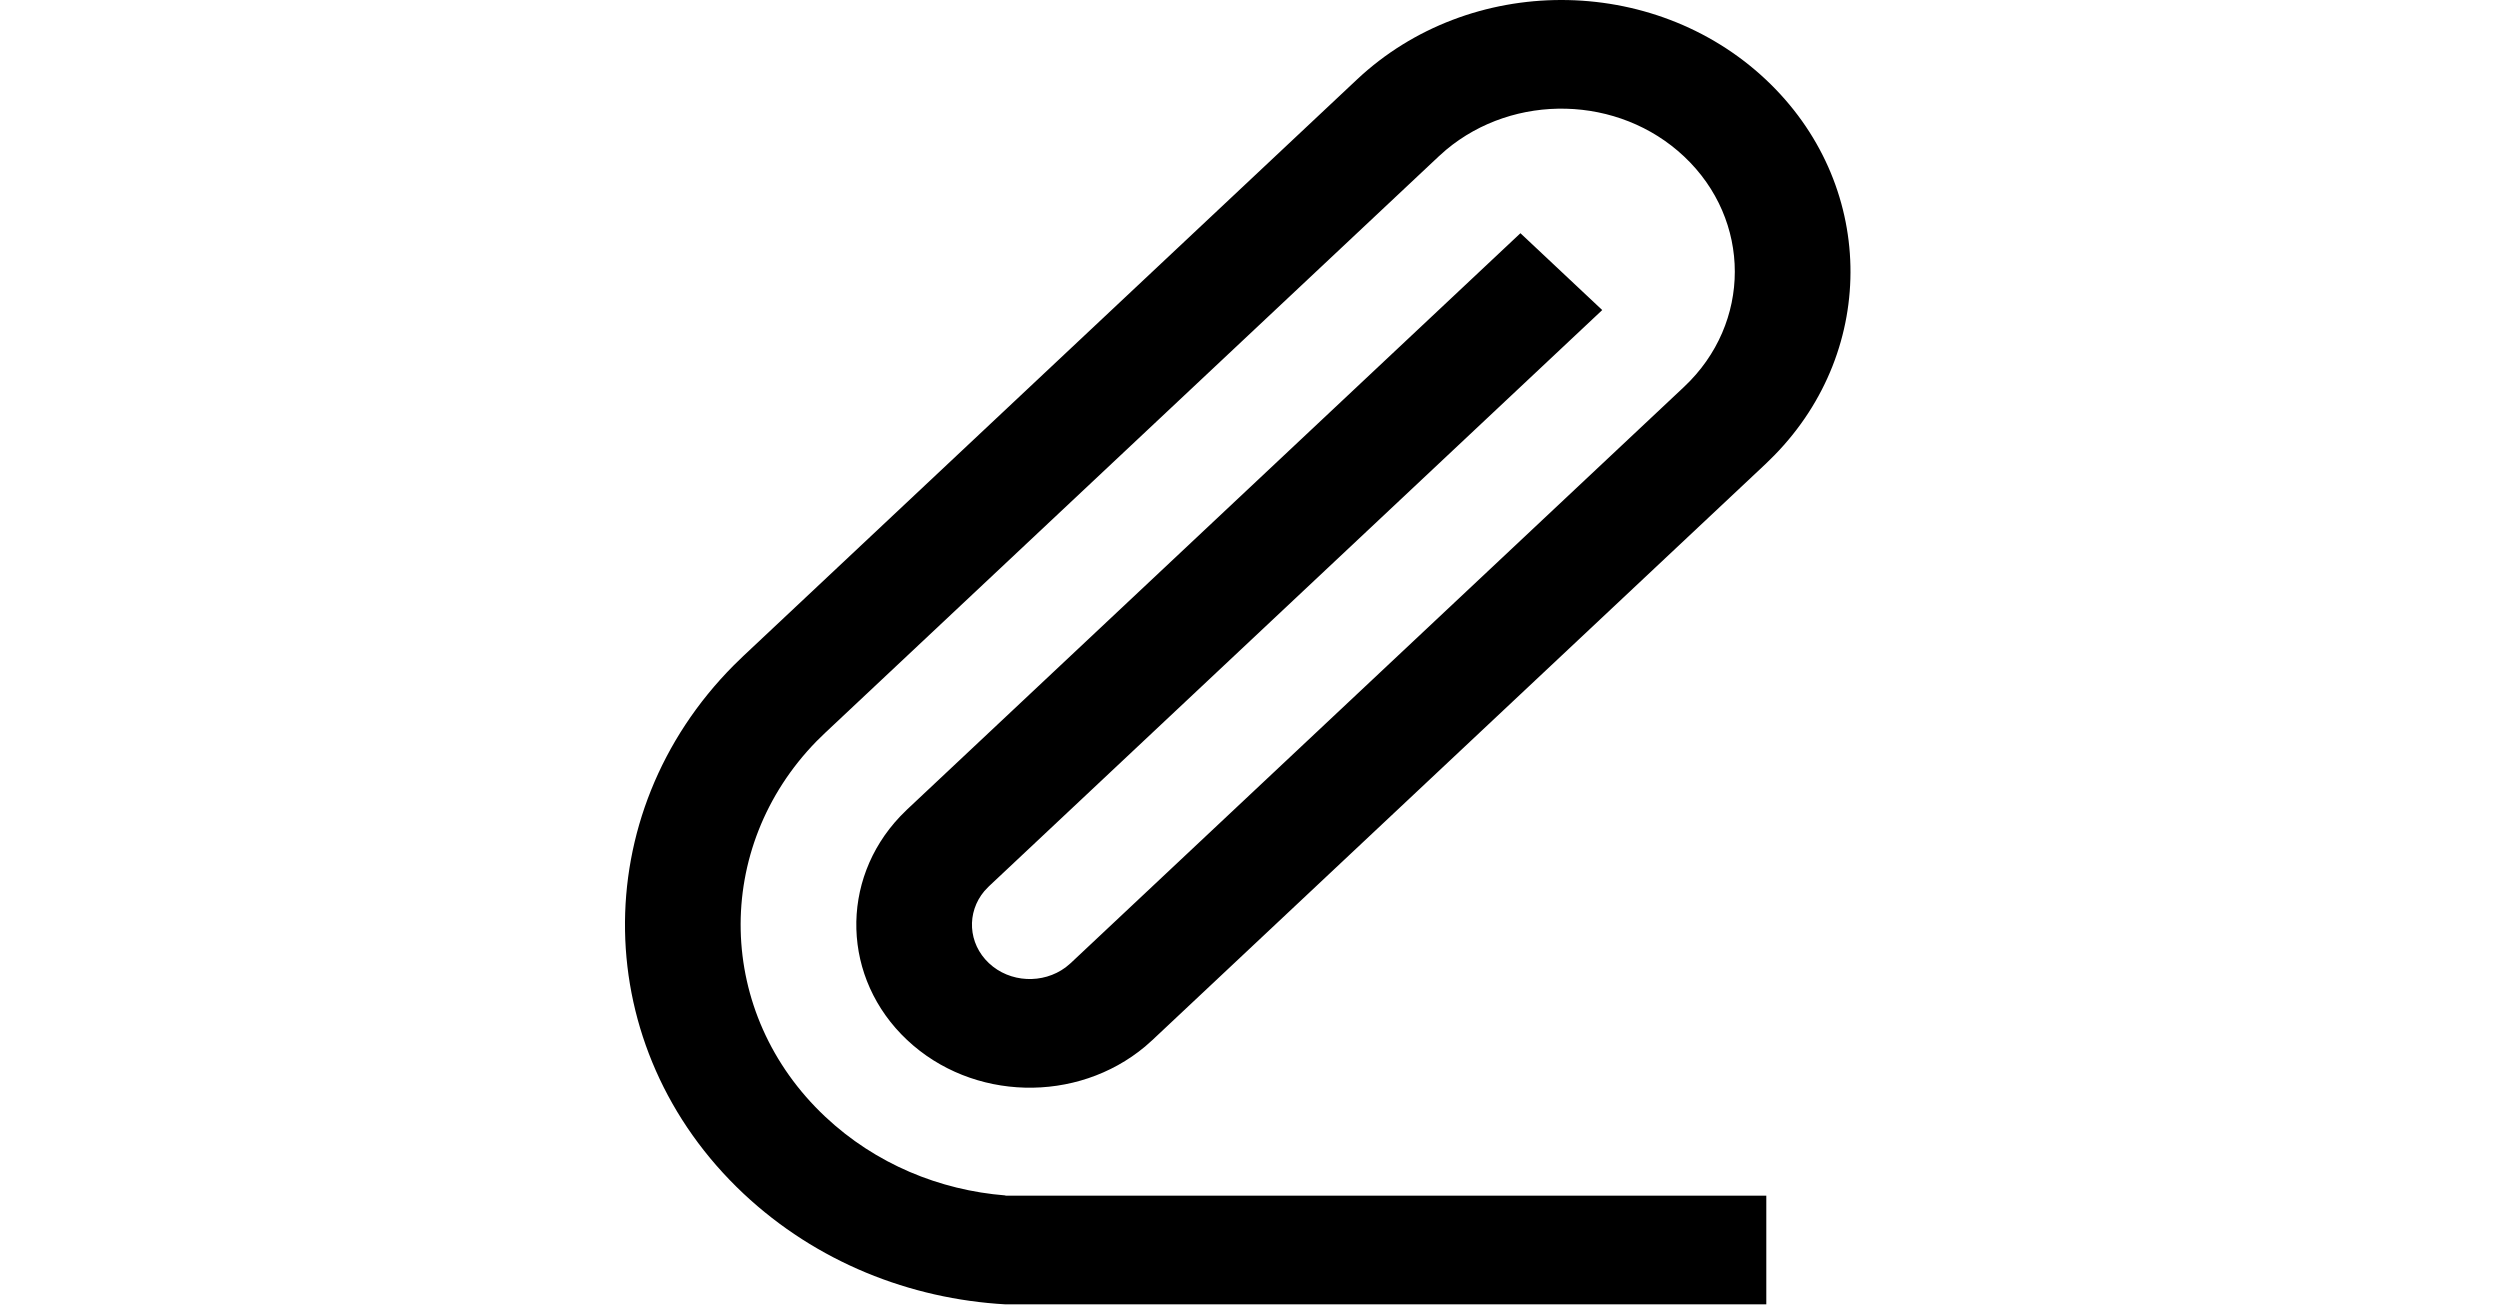
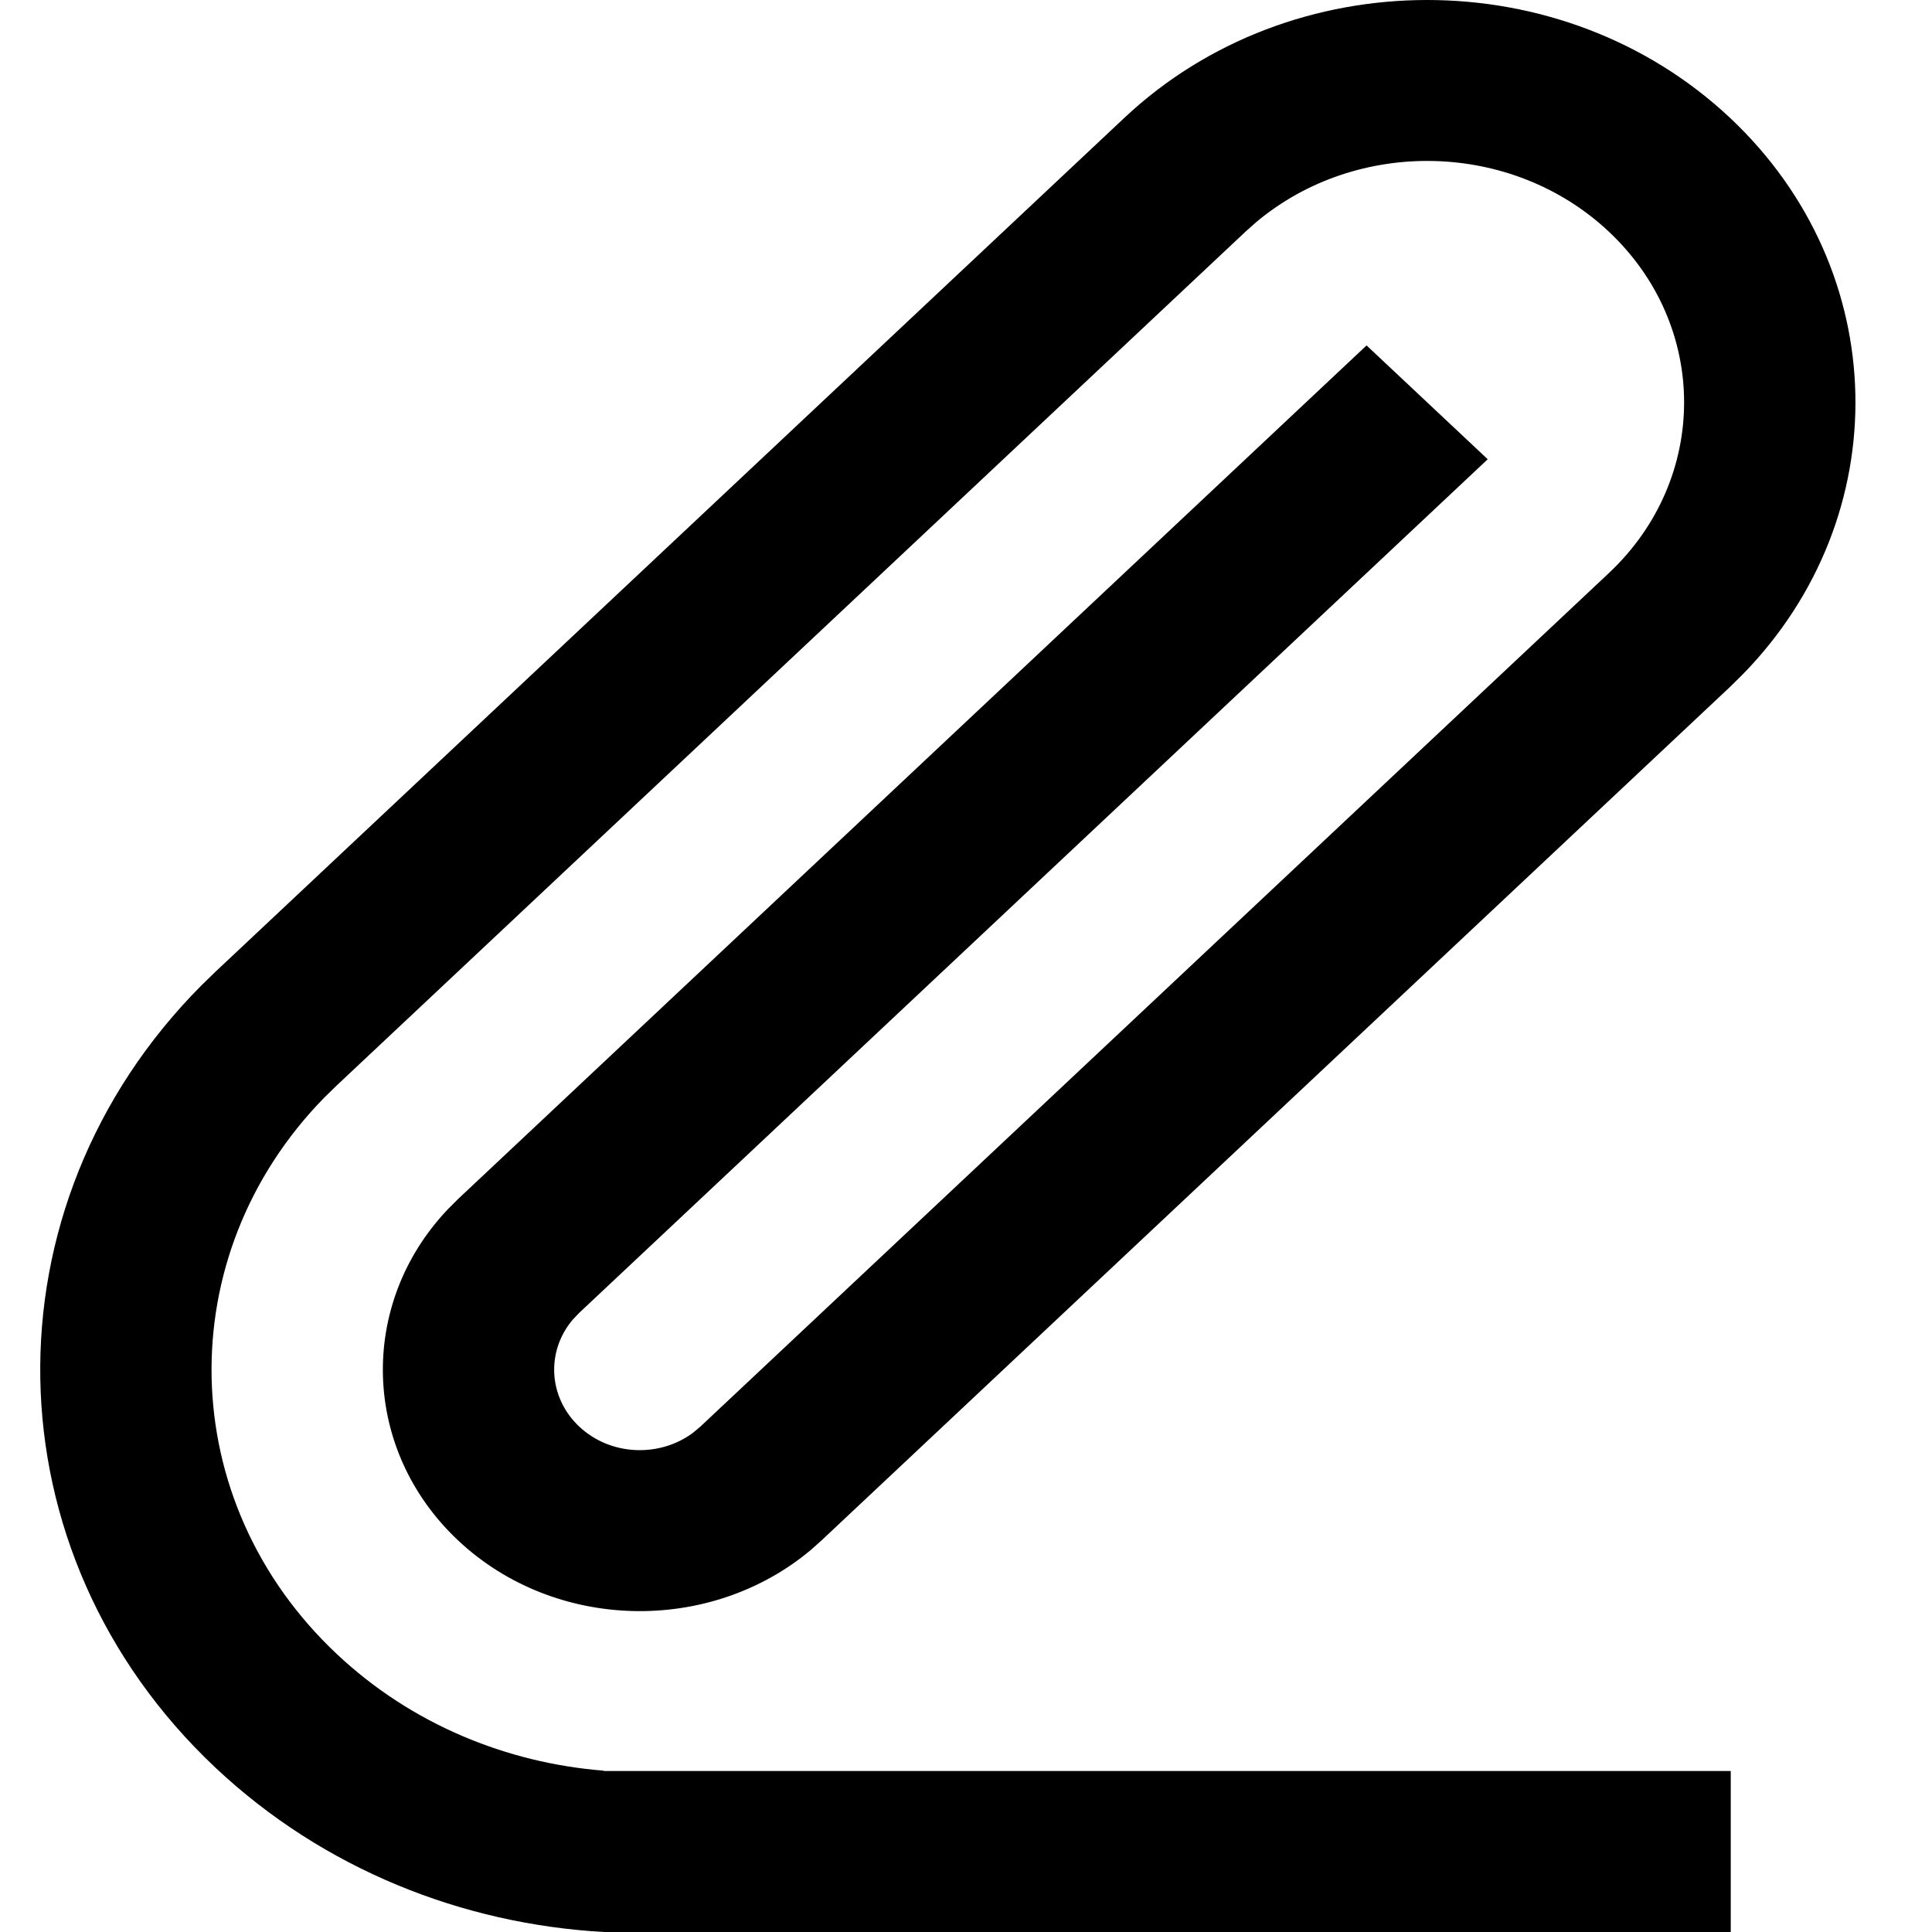
- <svg xmlns="http://www.w3.org/2000/svg" width="23" height="1em" viewBox="0 0 23 24" fill="none">
+ <svg xmlns="http://www.w3.org/2000/svg" width="1em" height="1em" viewBox="0 0 23 24" fill="none">
  <path fill-rule="evenodd" clip-rule="evenodd" d="M19.486 7.119C20.732 5.948 20.732 4.049 19.486 2.878C18.284 1.748 16.362 1.708 15.108 2.757L14.972 2.878L3.686 13.481L3.526 13.637C1.61 15.598 1.663 18.649 3.686 20.549C4.611 21.418 5.791 21.9 7 21.996V22H21V24L7 24C5.246 23.901 3.522 23.222 2.181 21.963C-0.667 19.287 -0.726 14.983 2.003 12.24L2.181 12.067L13.467 1.464C15.544 -0.488 18.913 -0.488 20.991 1.464C23.014 3.365 23.067 6.415 21.15 8.376L20.991 8.533L9.705 19.136L9.569 19.257C8.315 20.305 6.393 20.265 5.191 19.136C3.989 18.006 3.946 16.2 5.062 15.023L5.191 14.894L16.476 4.291L17.981 5.705L6.696 16.308L6.613 16.395C6.282 16.788 6.31 17.359 6.696 17.722C7.081 18.084 7.69 18.11 8.108 17.799L8.2 17.722L19.486 7.119Z" fill="currentColor" />
</svg>
